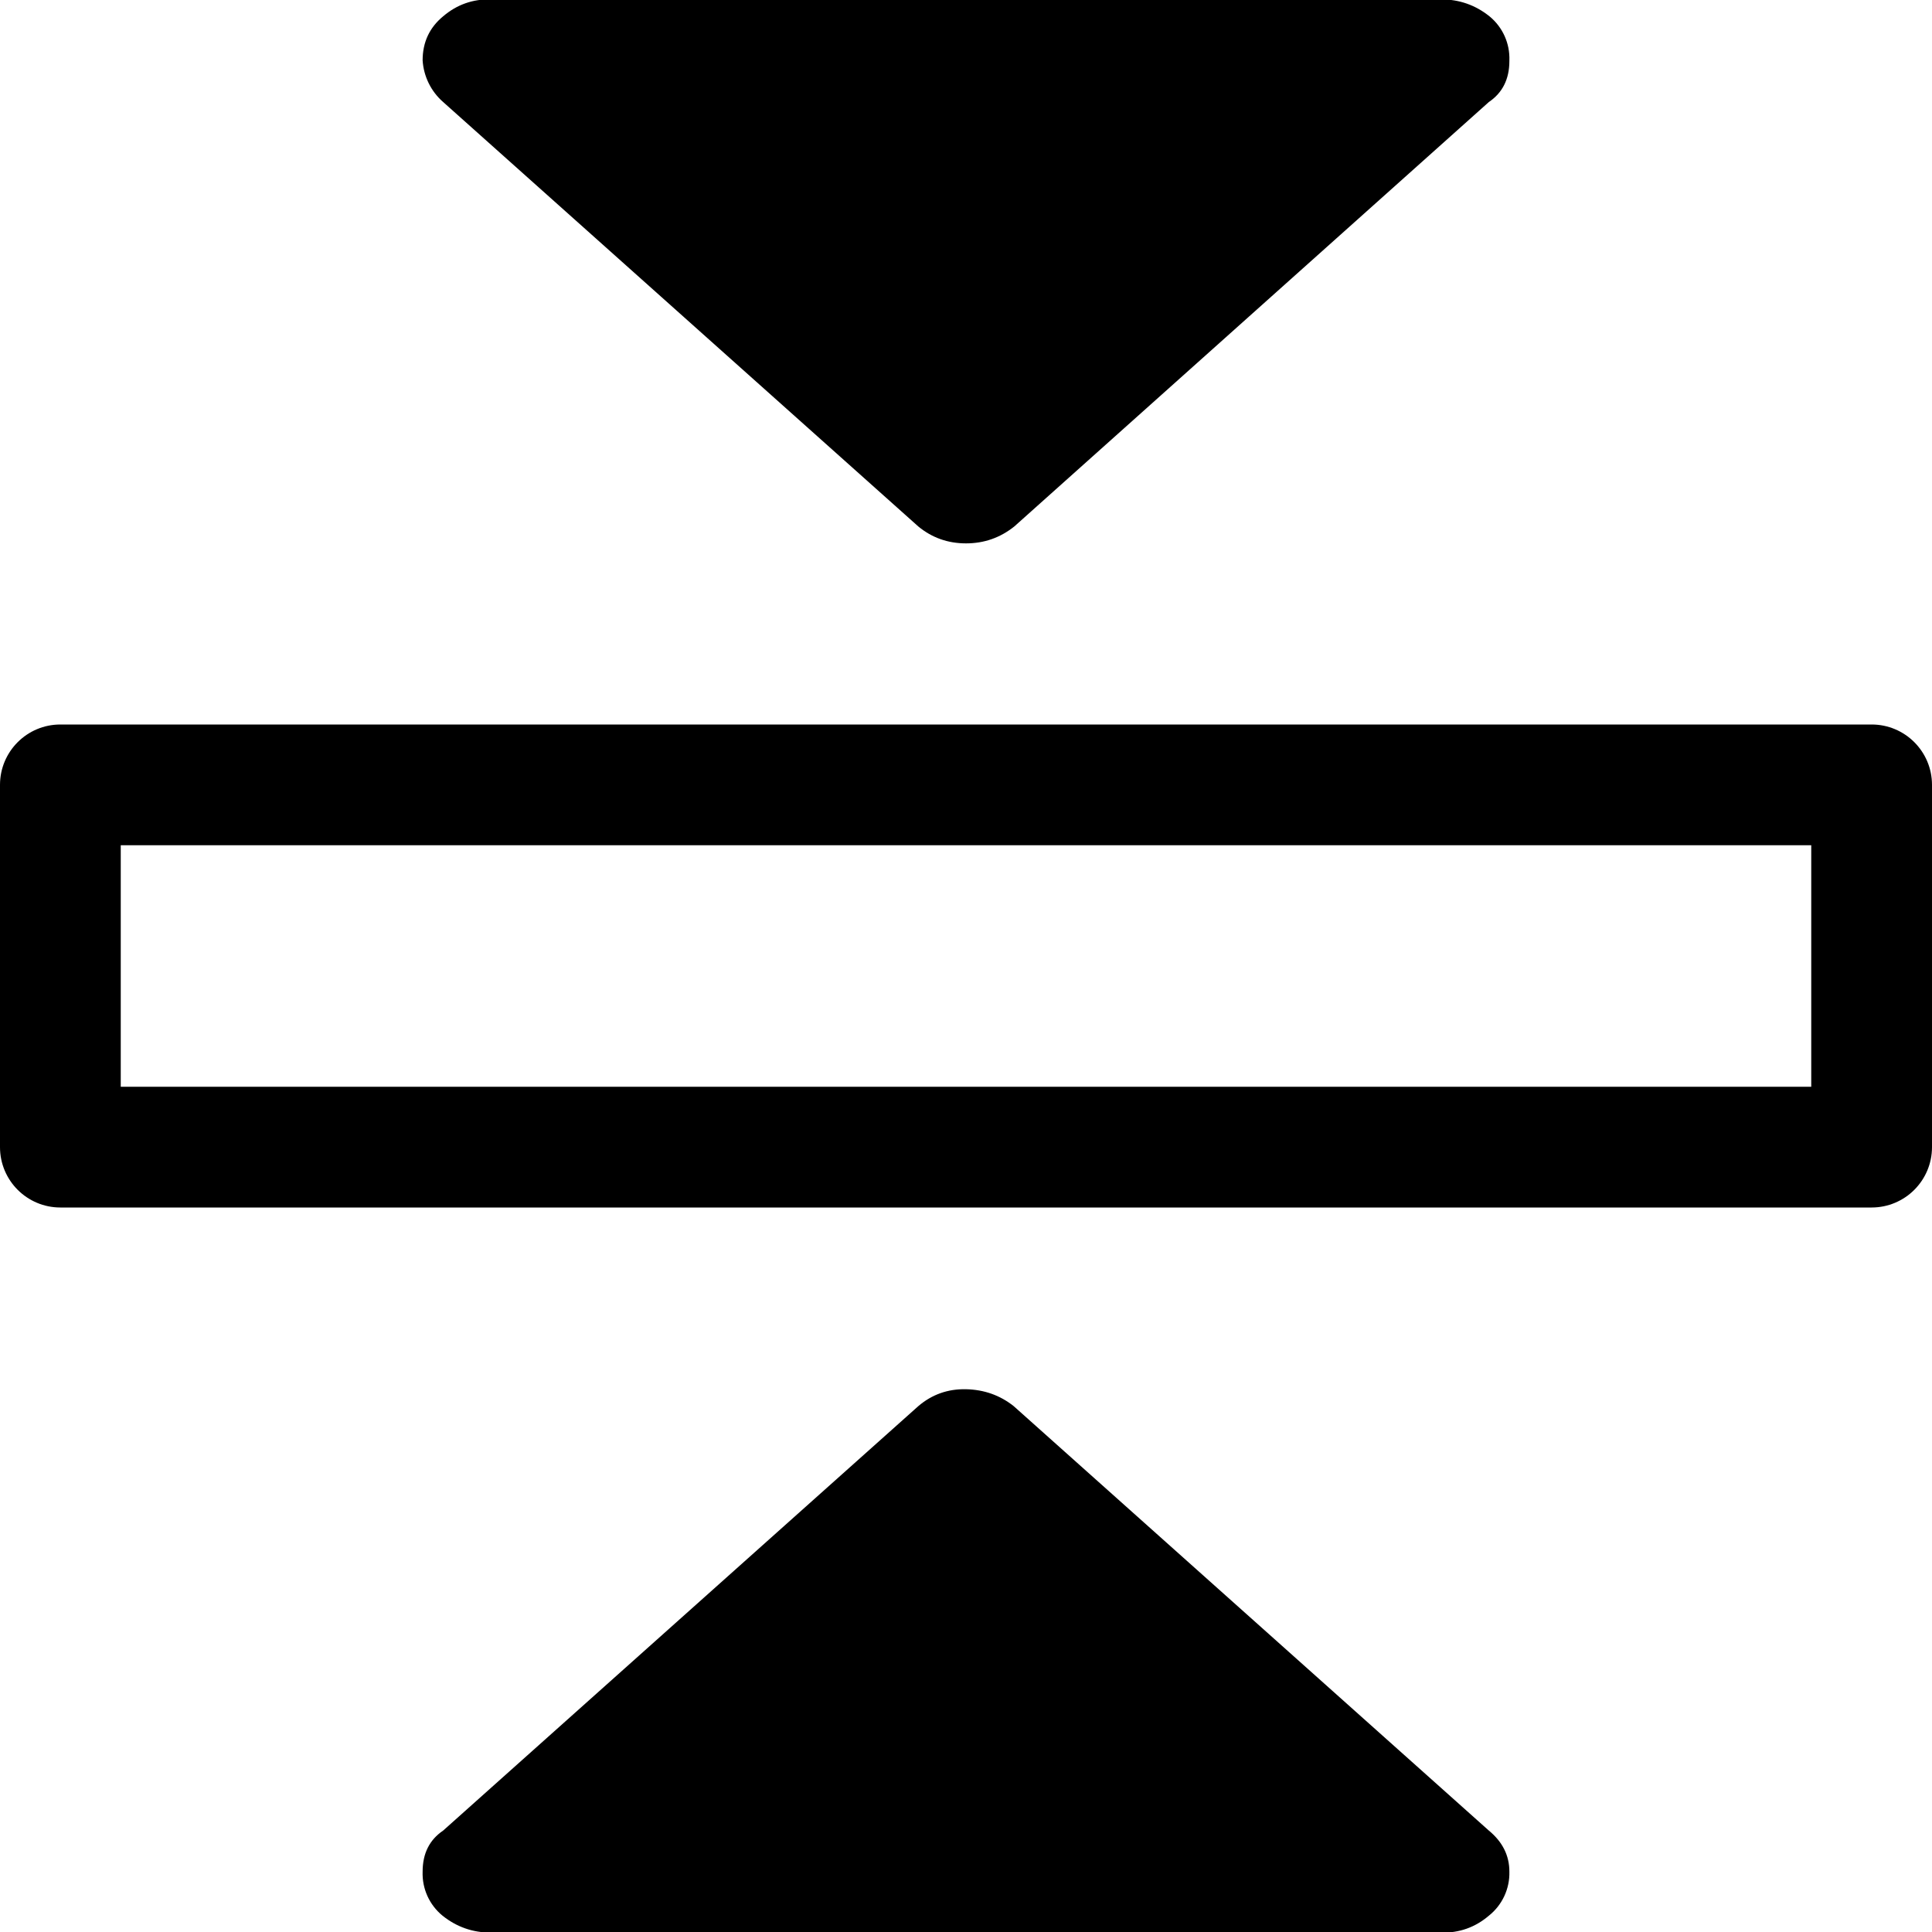
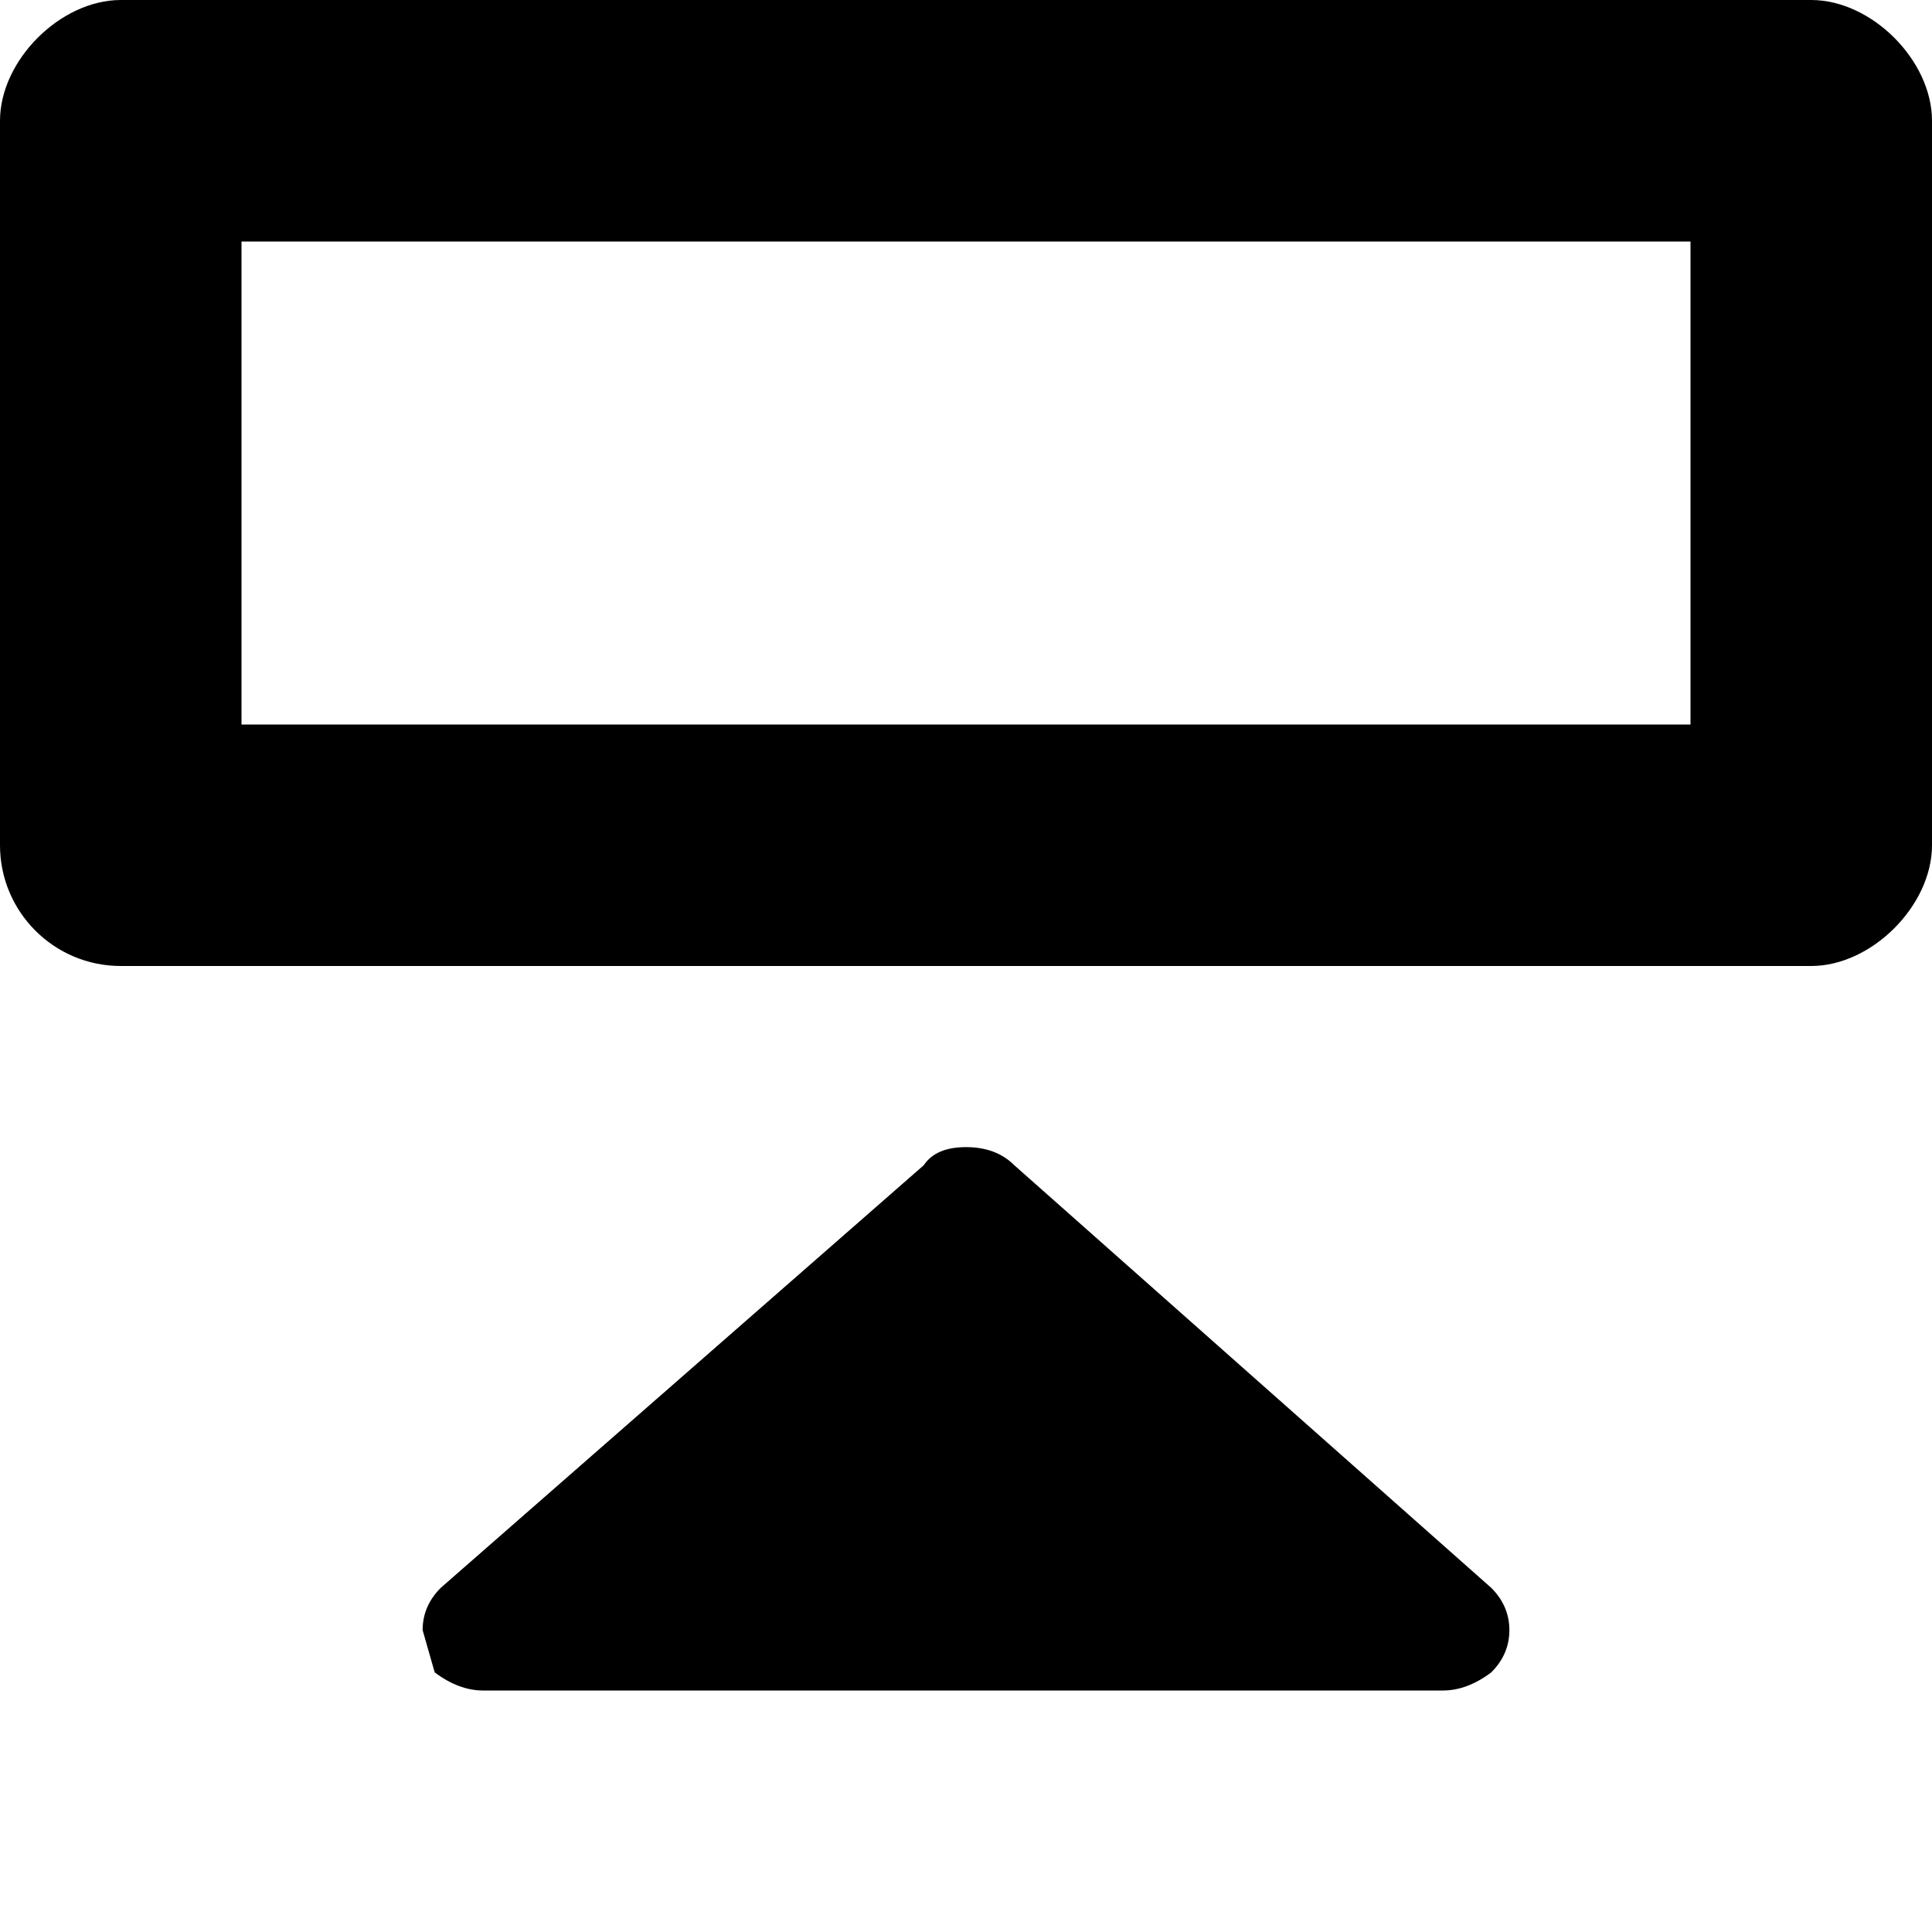
<svg xmlns="http://www.w3.org/2000/svg" viewBox="0 0 32 32" xml:space="preserve" fill-rule="evenodd" clip-rule="evenodd" stroke-linejoin="round" stroke-miterlimit="2">
-   <path d="M32 13v6a1 1 0 0 1-1 1H1a1 1 0 0 1-1-1v-6a1 1 0 0 1 1-1h30a1 1 0 0 1 1 1M2 14v4h28v-4zM25 1.01q0 .45-.34.68L16.8 8.72Q16.45 9 16 9t-.79-.28L7.34 1.69A1 1 0 0 1 7 1q0-.45.34-.73.34-.29.79-.28h15.74q.45 0 .8.28A.9.9 0 0 1 25 1M7 31q0-.45.34-.68l7.87-7.03q.34-.29.79-.28t.79.28l7.87 7.03q.34.28.34.68a.9.9 0 0 1-.34.73q-.34.29-.79.28H8.13q-.45 0-.8-.28A.9.9 0 0 1 7 31" />
+   <path d="M25 27q0 .4-.3.7-.4.3-.8.3H8q-.4 0-.8-.3L7 27q0-.4.3-.7l8-7q.2-.3.7-.3t.8.3l7.9 7q.3.3.3.7m7-25v12c0 1-1 2-2 2H2a2 2 0 0 1-2-2V2c0-1 1-2 2-2h28c1 0 2 1 2 2M4 4v8h24V4z" />
</svg>
